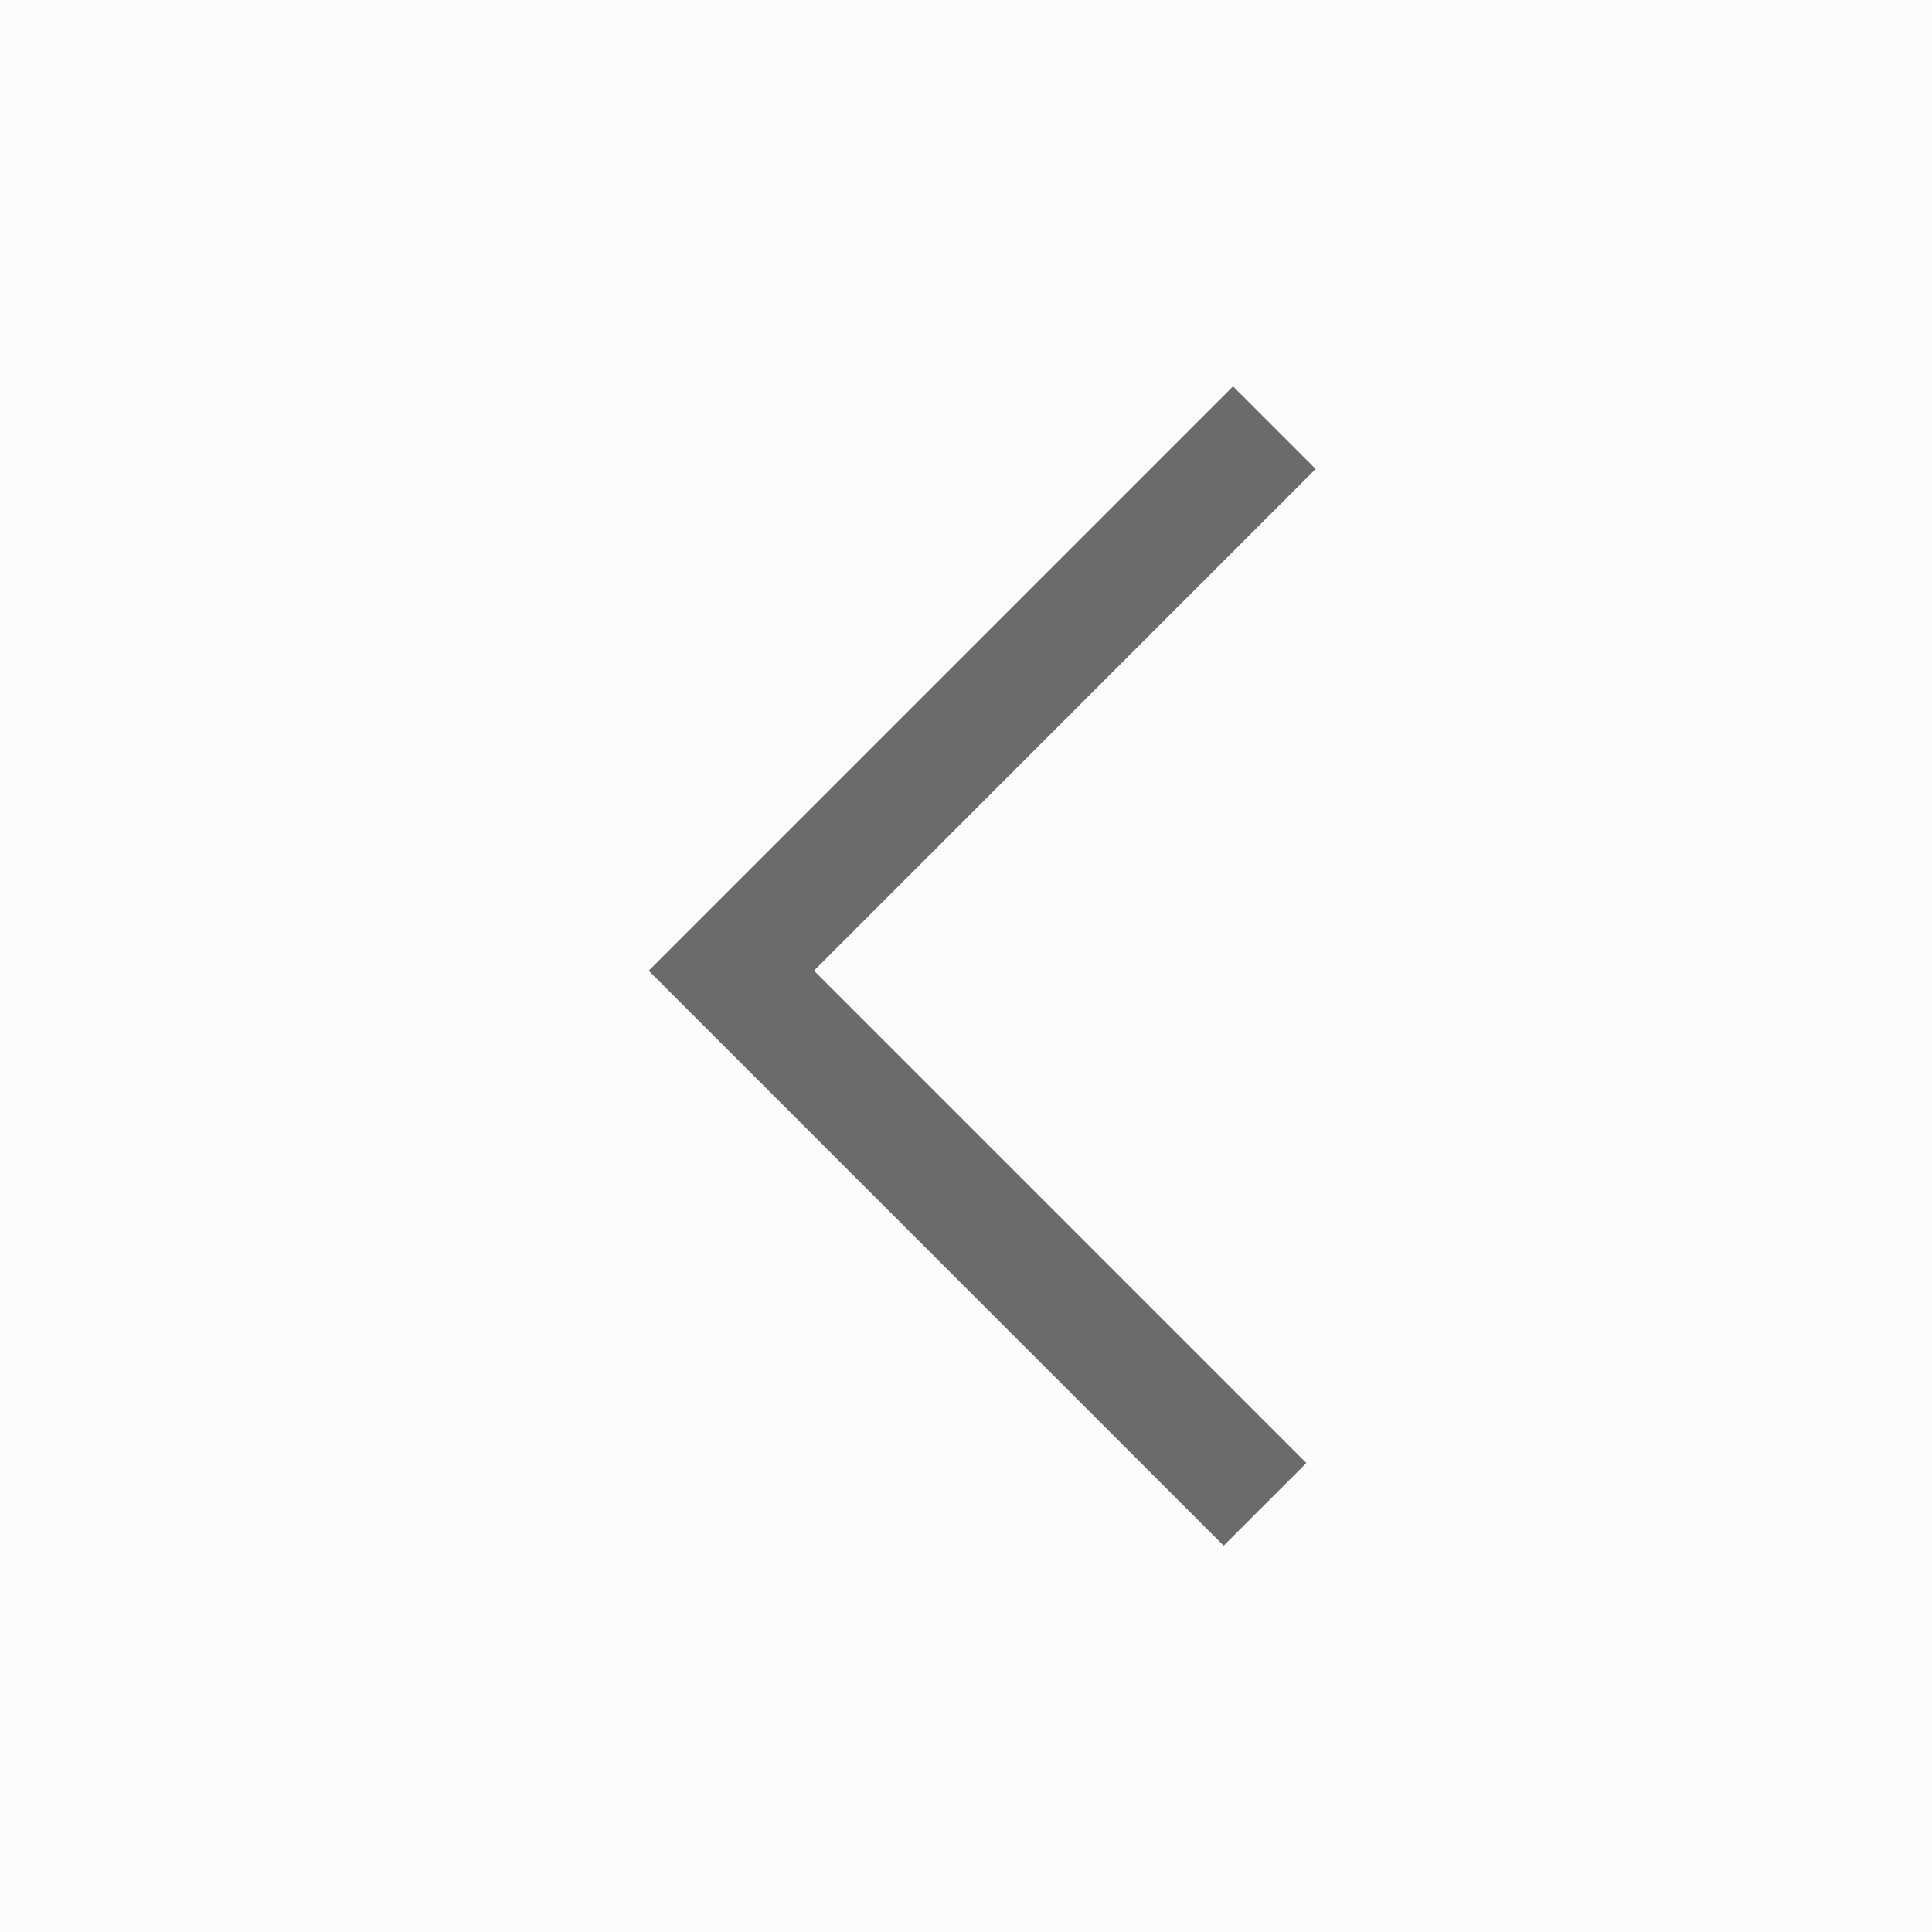
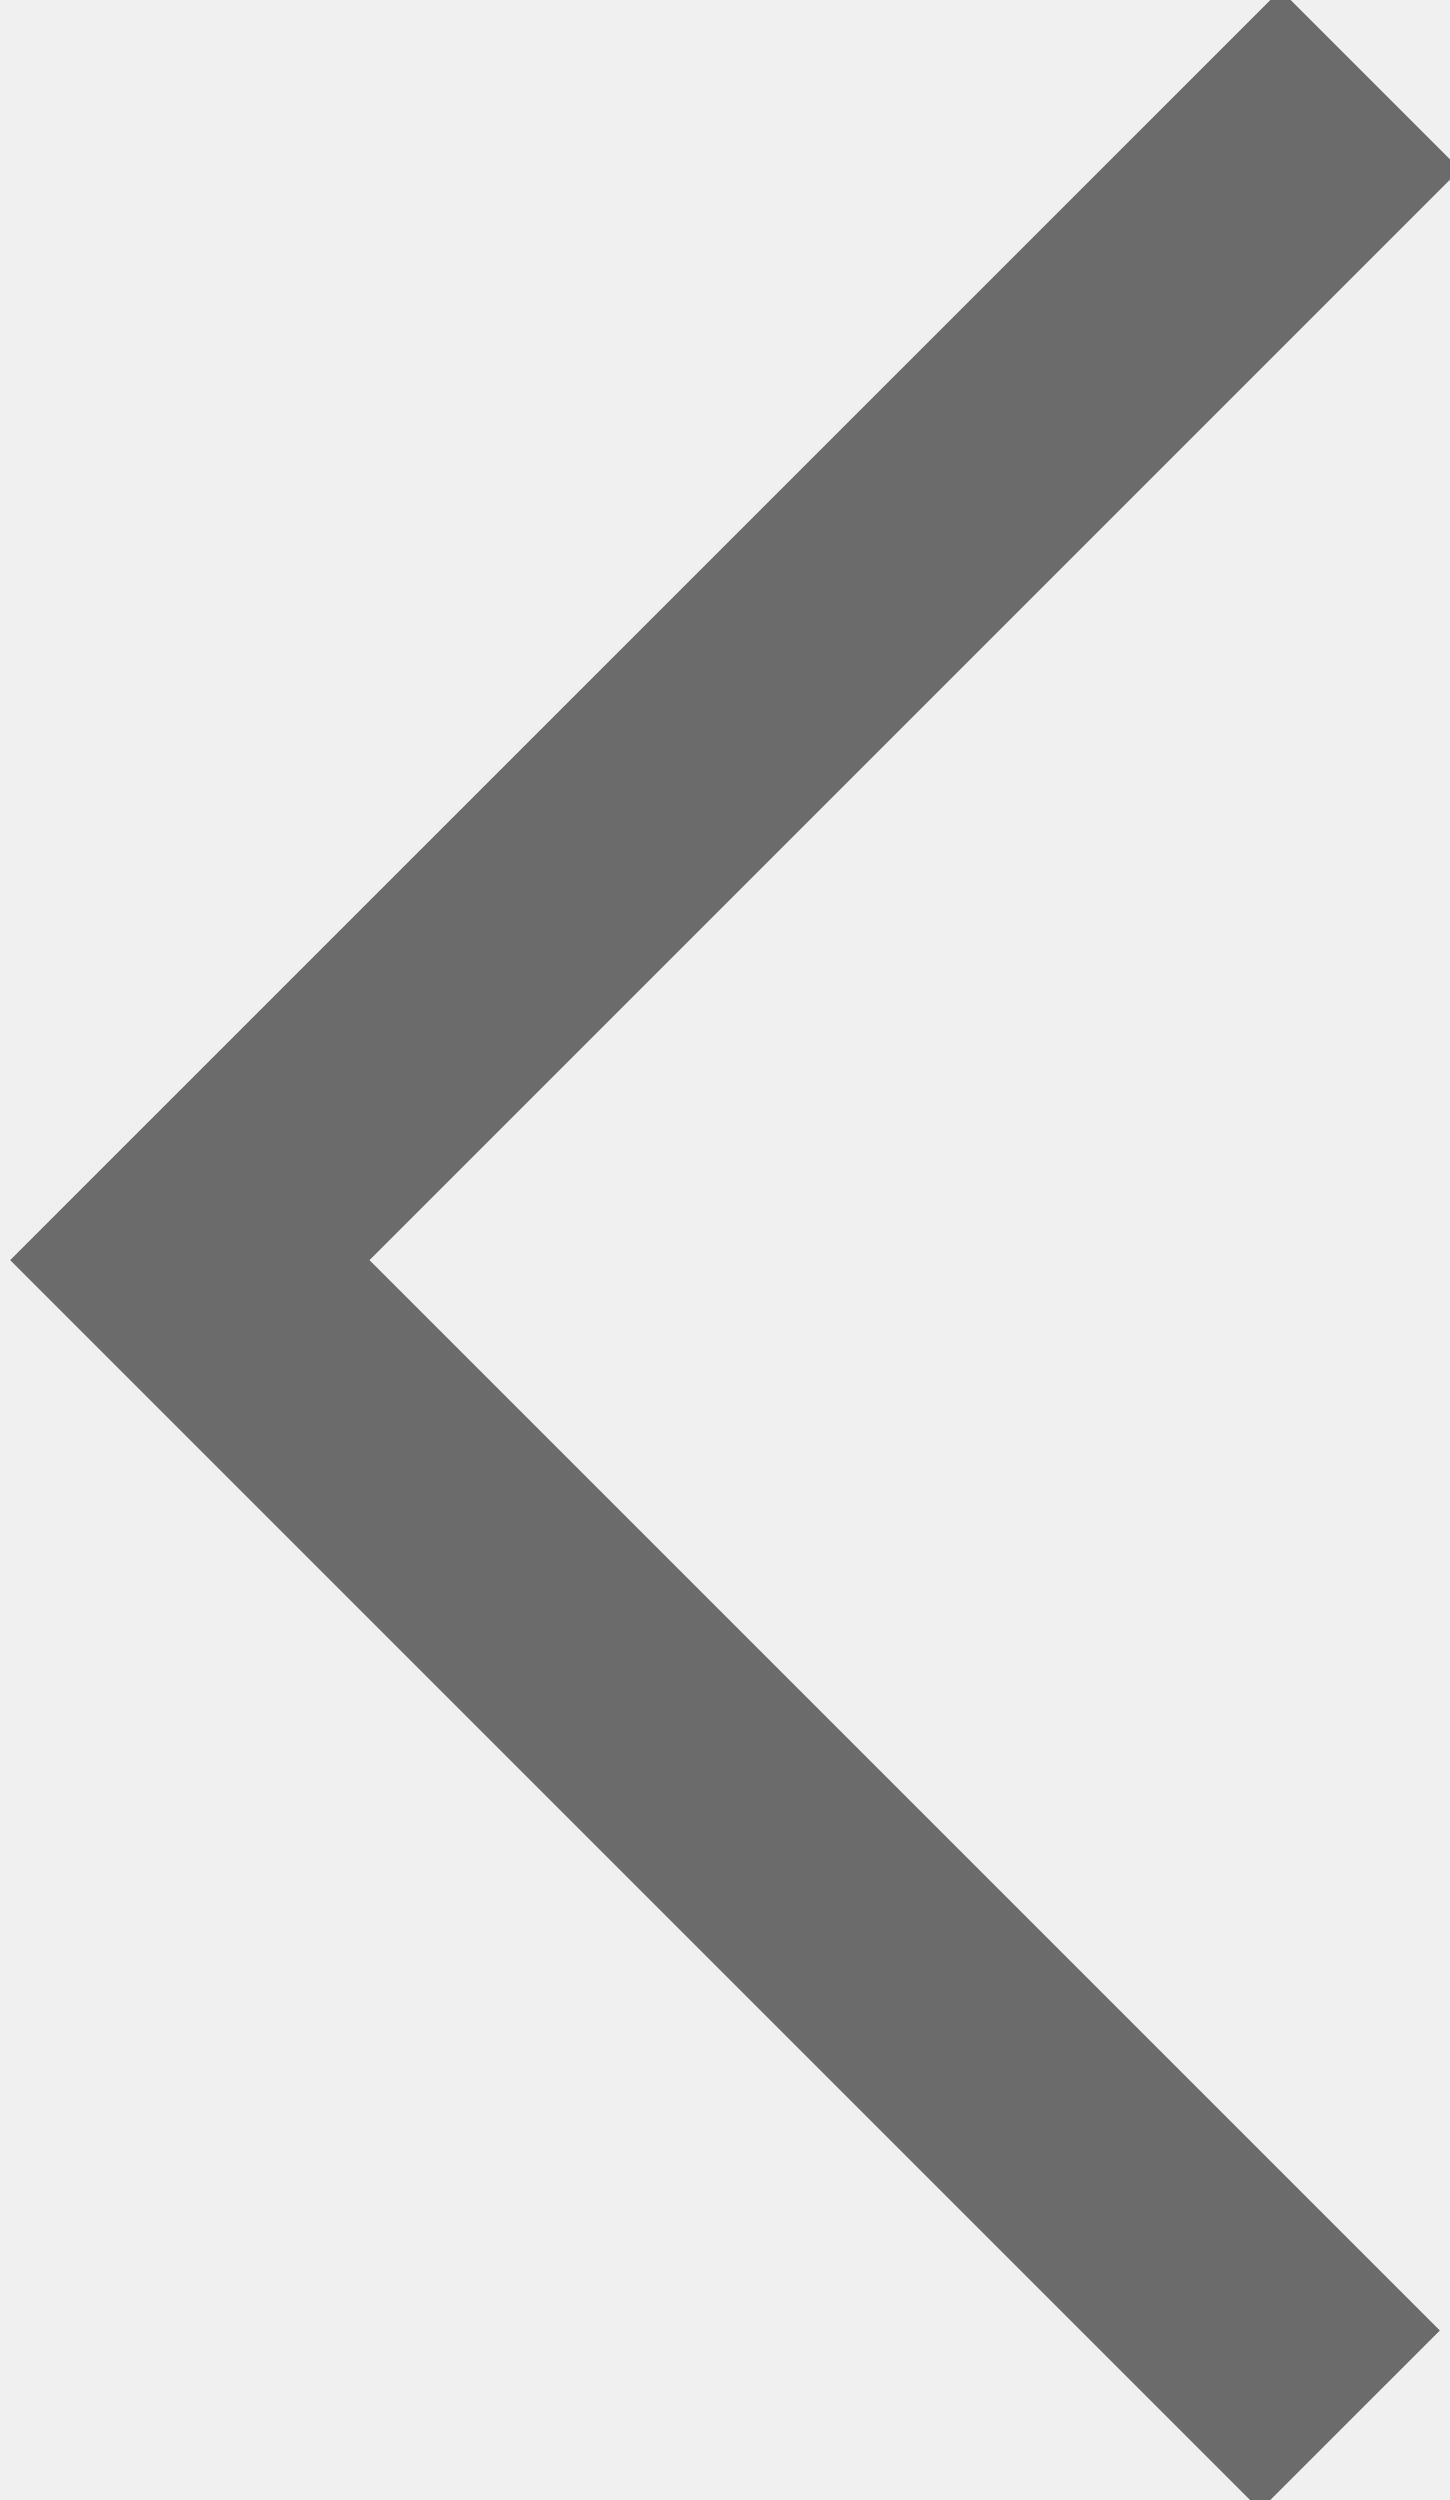
- <svg xmlns="http://www.w3.org/2000/svg" width="84px" height="84px" viewBox="0 0 84 84" version="1.1">
+ <svg xmlns="http://www.w3.org/2000/svg" width="29px" height="50px" viewBox="0 0 29 50" version="1.1">
  <defs />
  <g id="mobile" stroke="none" stroke-width="1" fill="none" fill-rule="evenodd" opacity="0.8">
-     <g id="iPhone-6" transform="translate(-32, -1218)">
+     <g id="iPhone-6" transform="translate(-60, -1235)" fill="#4A4A4A">
      <g id="nav_btns" transform="translate(32, 1218)">
-         <g id="left">
-           <rect id="Rectangle-325" fill="#FFFFFF" x="0" y="0" width="84" height="84" />
-           <path d="M28.203,63.61 L31.797,67.203 L56.797,42.203 L31.39,16.797 L27.797,20.39 L49.61,42.203 L28.203,63.61 Z" id="Combined-Shape" fill="#4A4A4A" transform="translate(42.5, 42) scale(-1, 1) translate(-42.5, -42) " />
+         <g id="left" class="icon-nav">
+           <path d="M28.203,63.61 L31.797,67.203 L56.797,42.203 L31.39,16.797 L27.797,20.39 L49.61,42.203 L28.203,63.61 Z" id="Combined-Shape" transform="translate(42.5, 42) scale(-1, 1) translate(-42.5, -42) " />
        </g>
      </g>
    </g>
  </g>
</svg>
